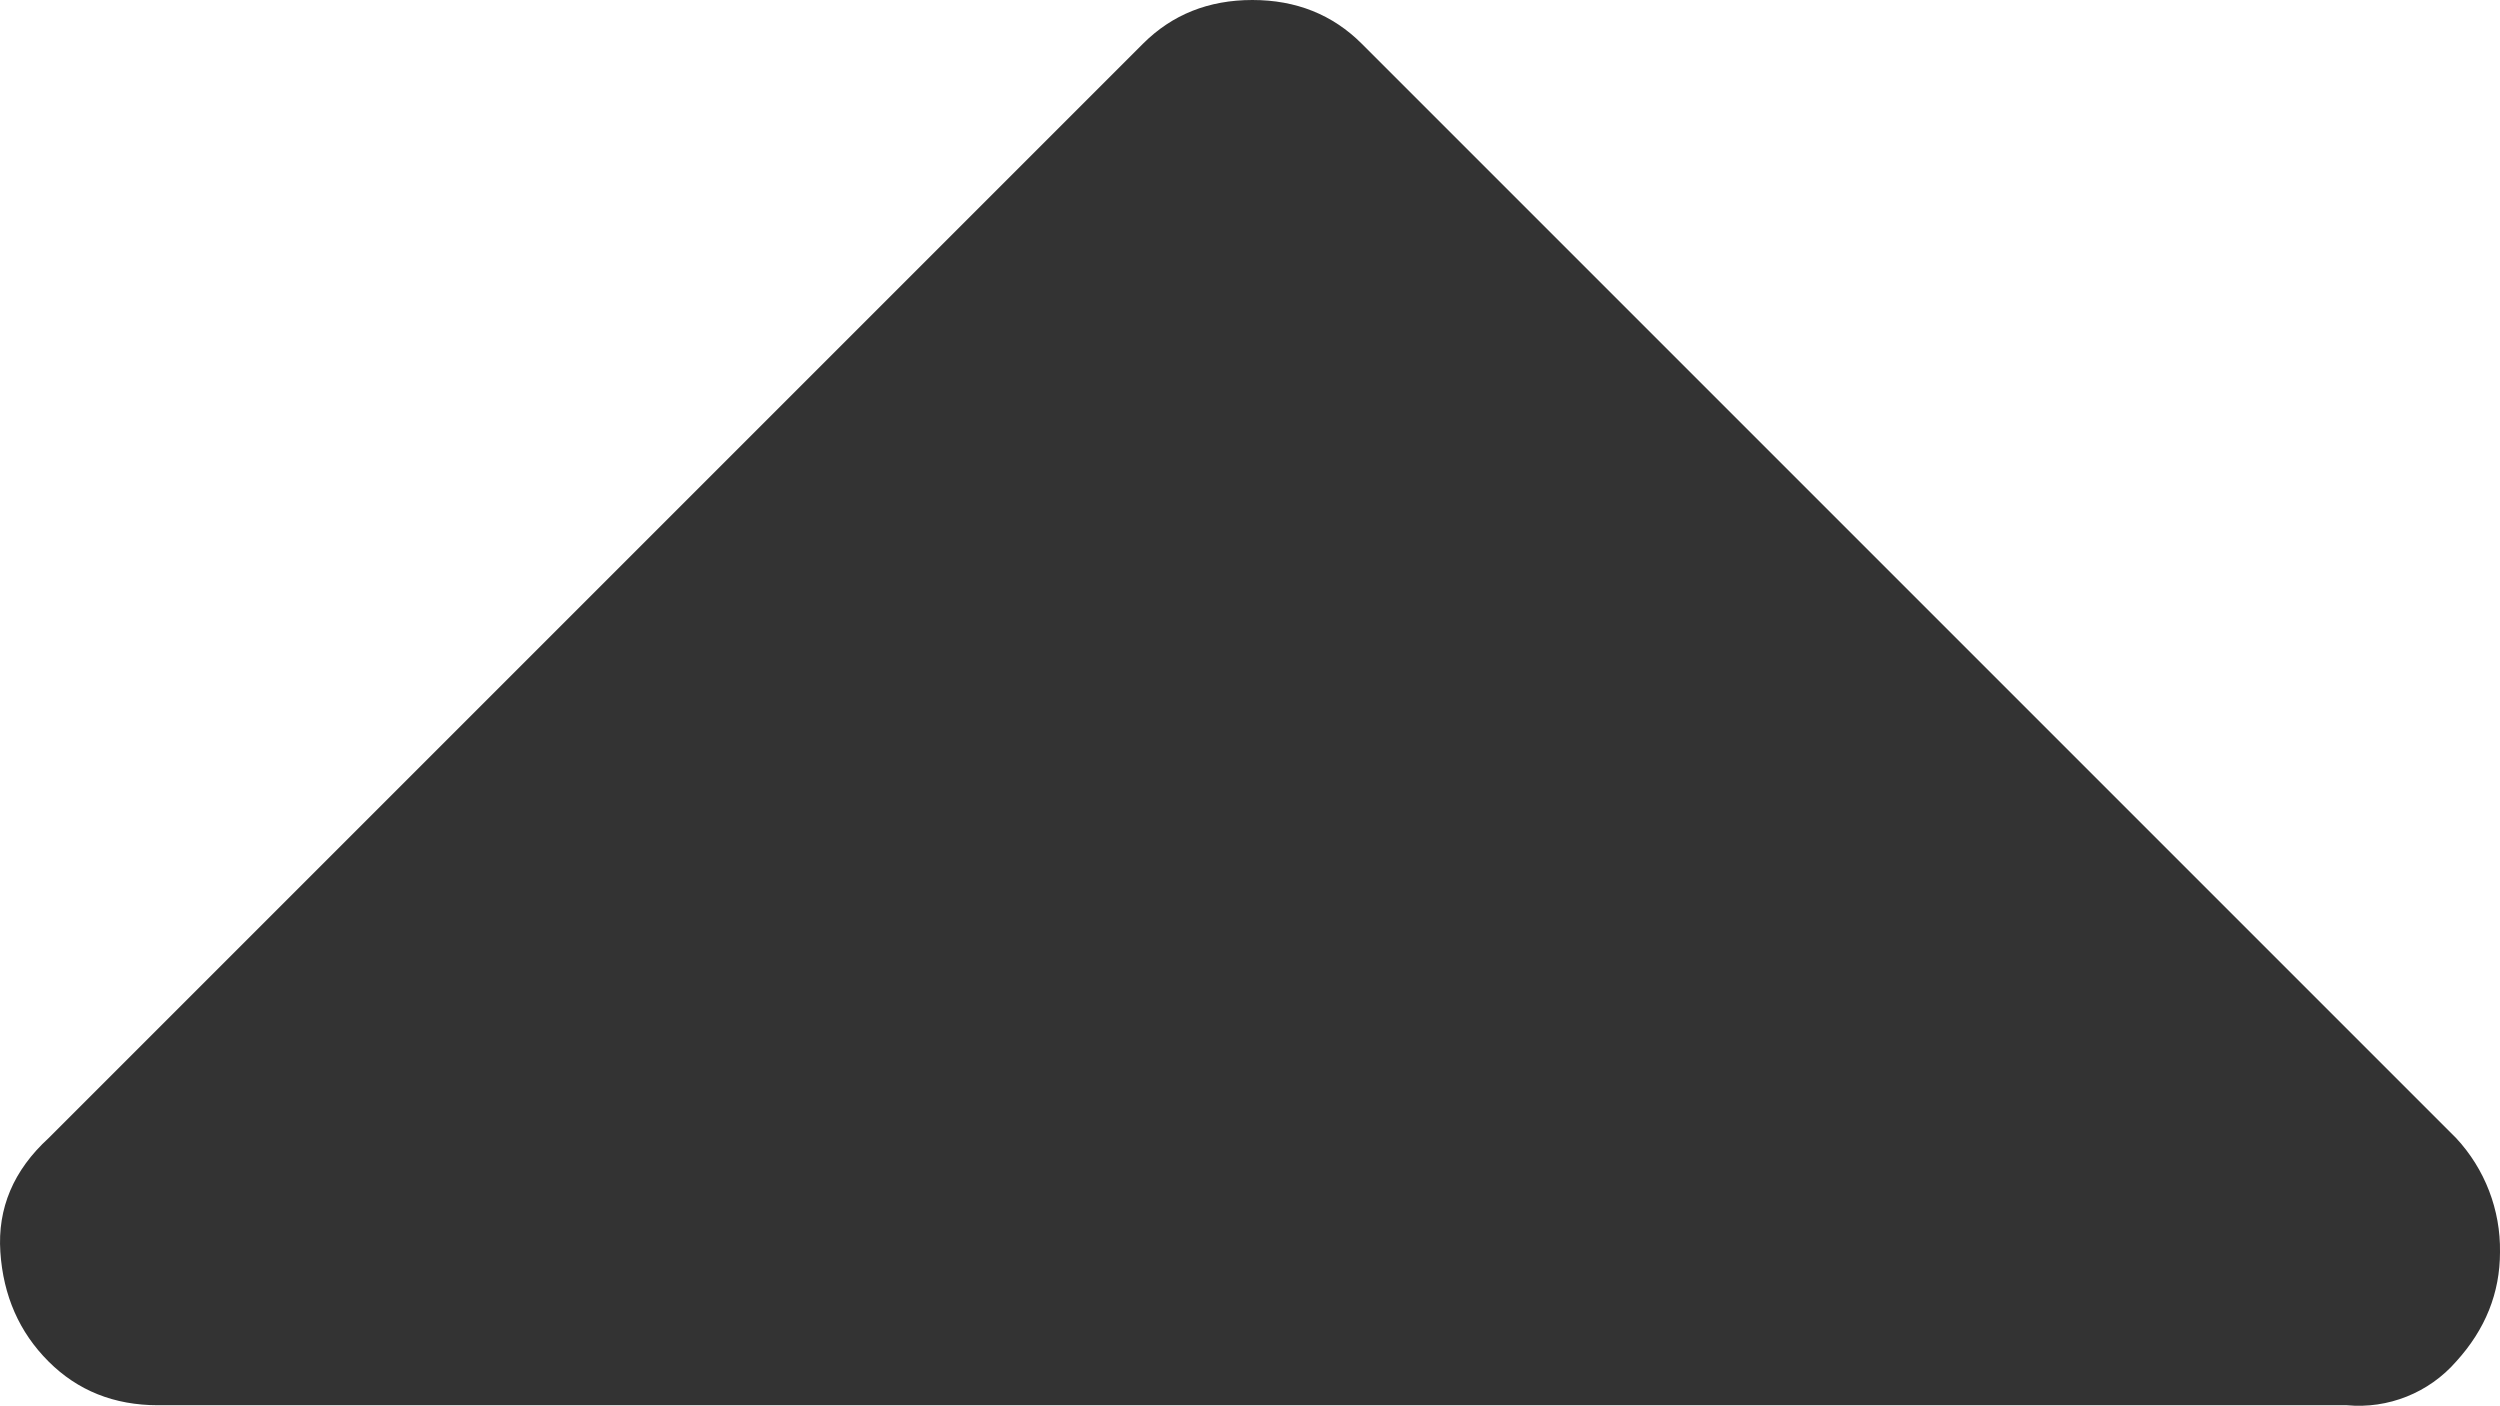
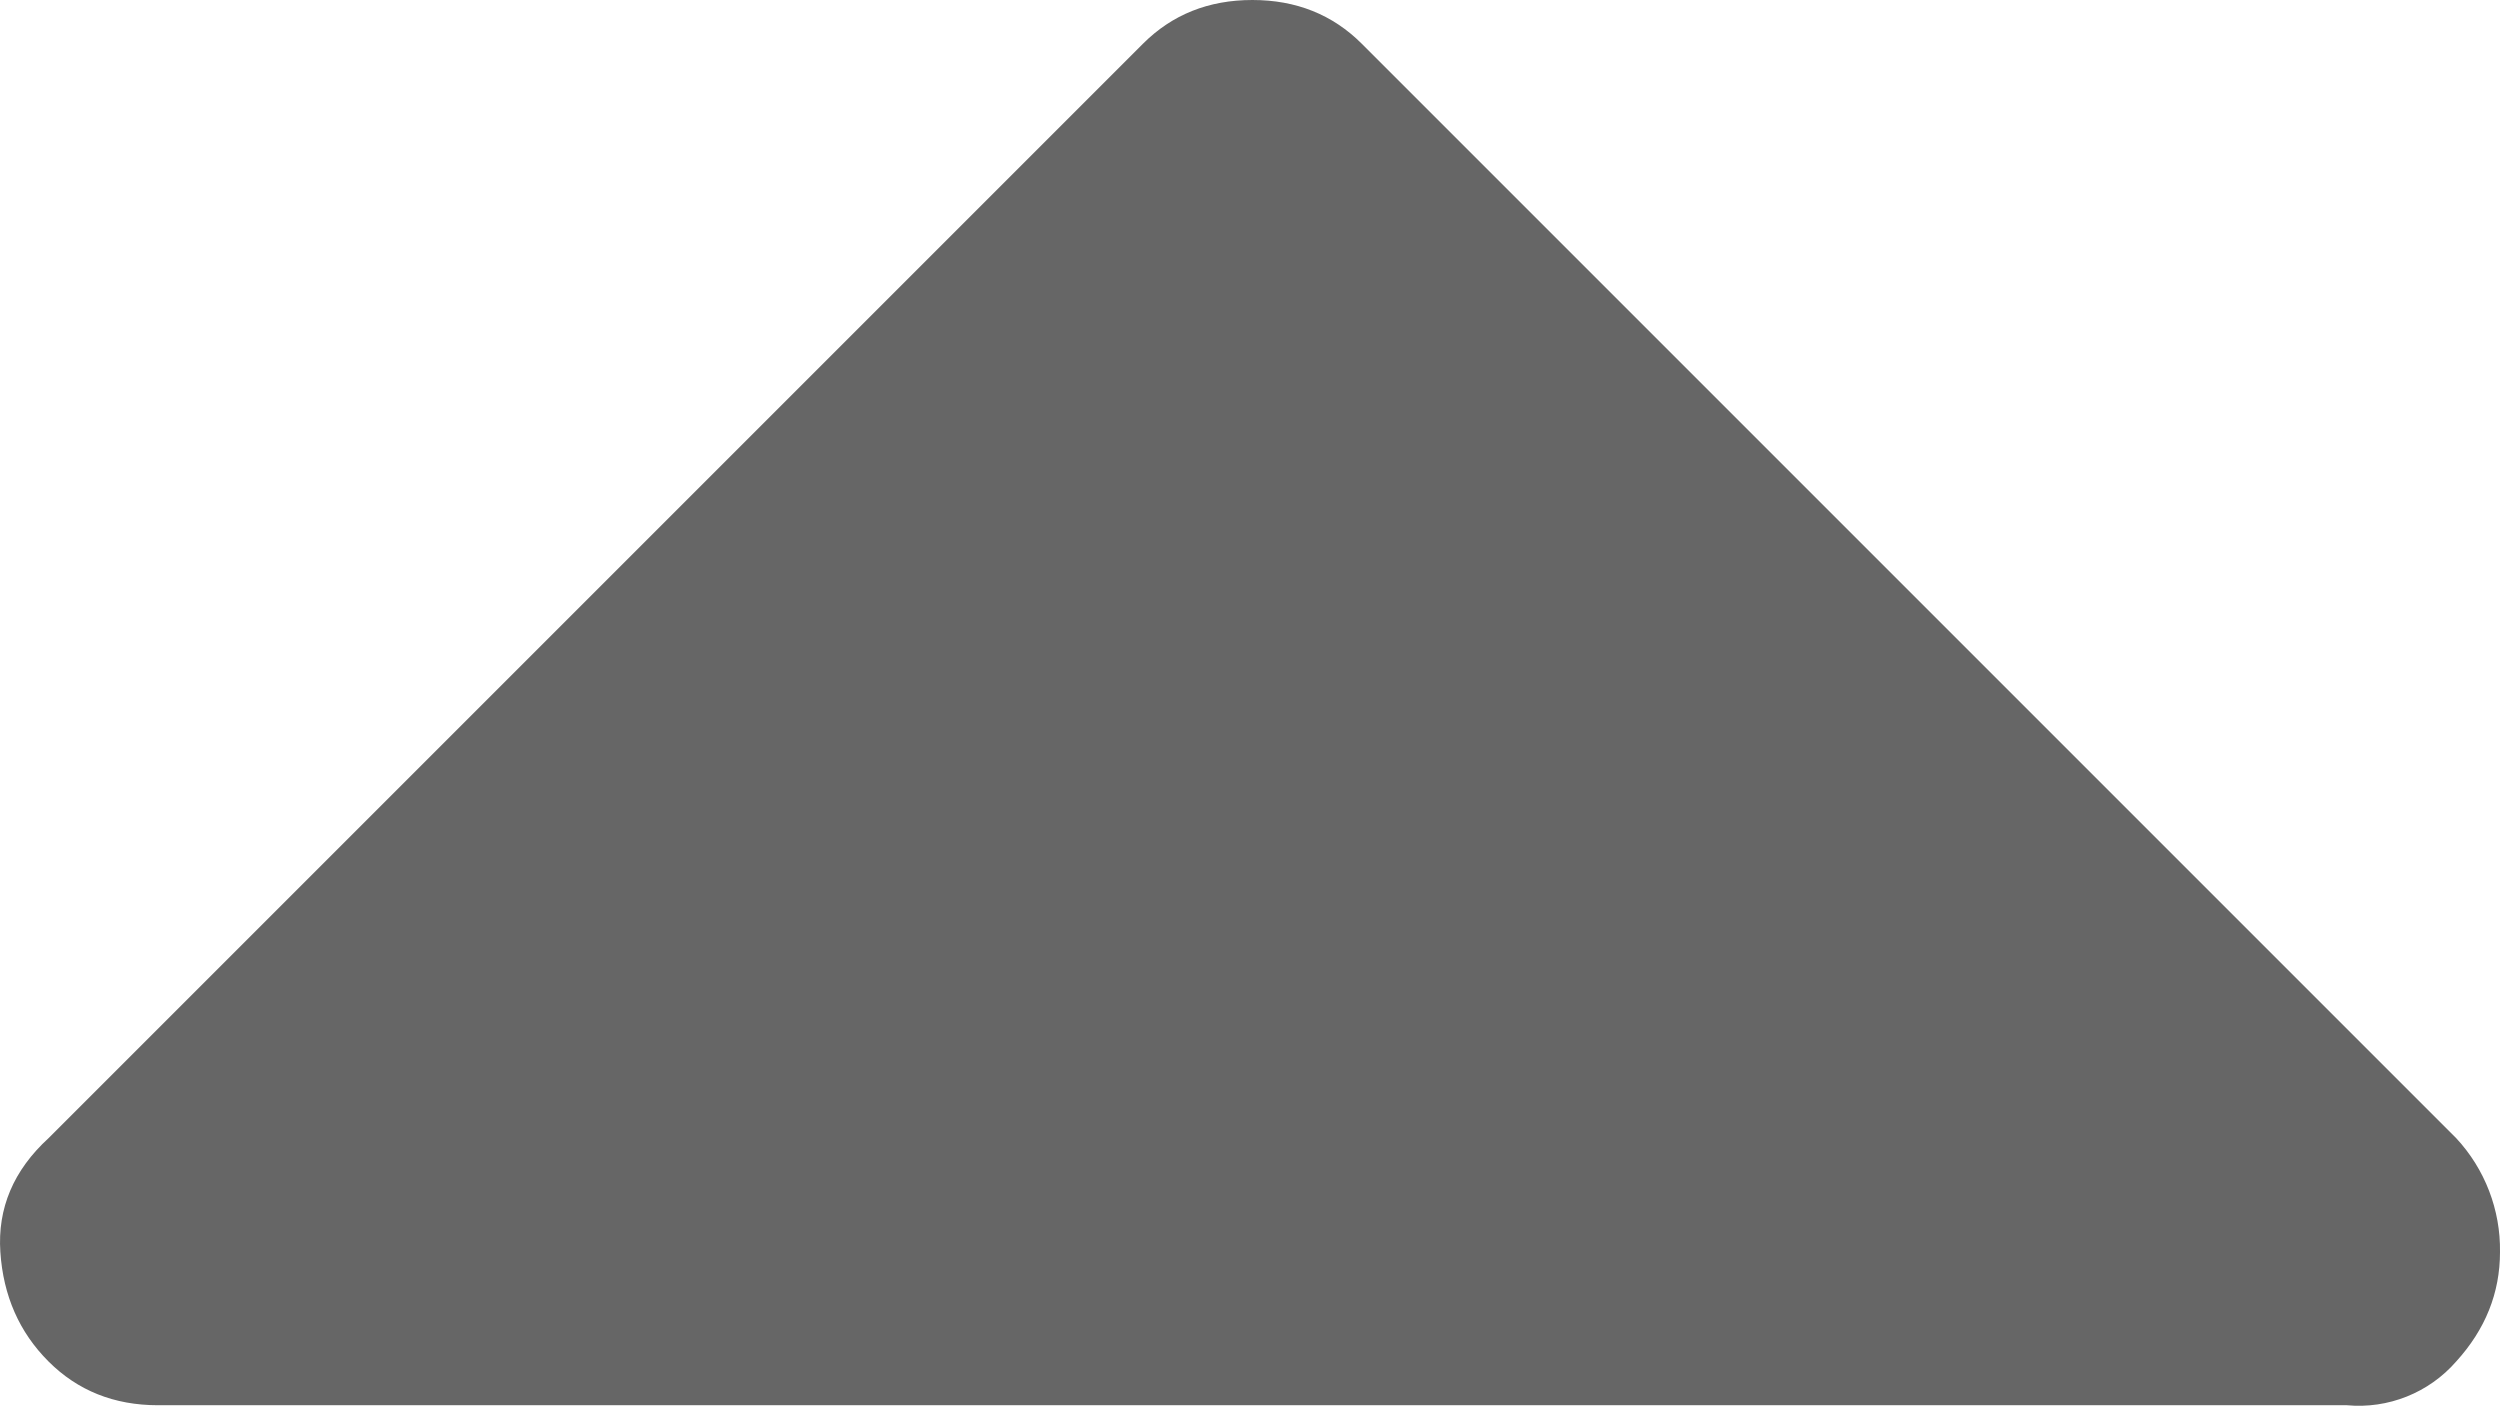
<svg xmlns="http://www.w3.org/2000/svg" viewBox="0 0 571.08 321.08">
-   <path d="m561.08 260-250-250q-10-10-25-10t-25 10l-250 250q-12 11-11 26t11 25q10 10 25 10h500a29.52 29.52 0 0 0 25-10q10-11 10-25a37.4 37.4 0 0 0 -10-26z" fill="#333" />
+   <path d="m561.08 260-250-250q-10-10-25-10t-25 10l-250 250q-12 11-11 26t11 25q10 10 25 10h500a29.52 29.52 0 0 0 25-10q10-11 10-25a37.4 37.4 0 0 0 -10-26z" fill="#666" />
</svg>
